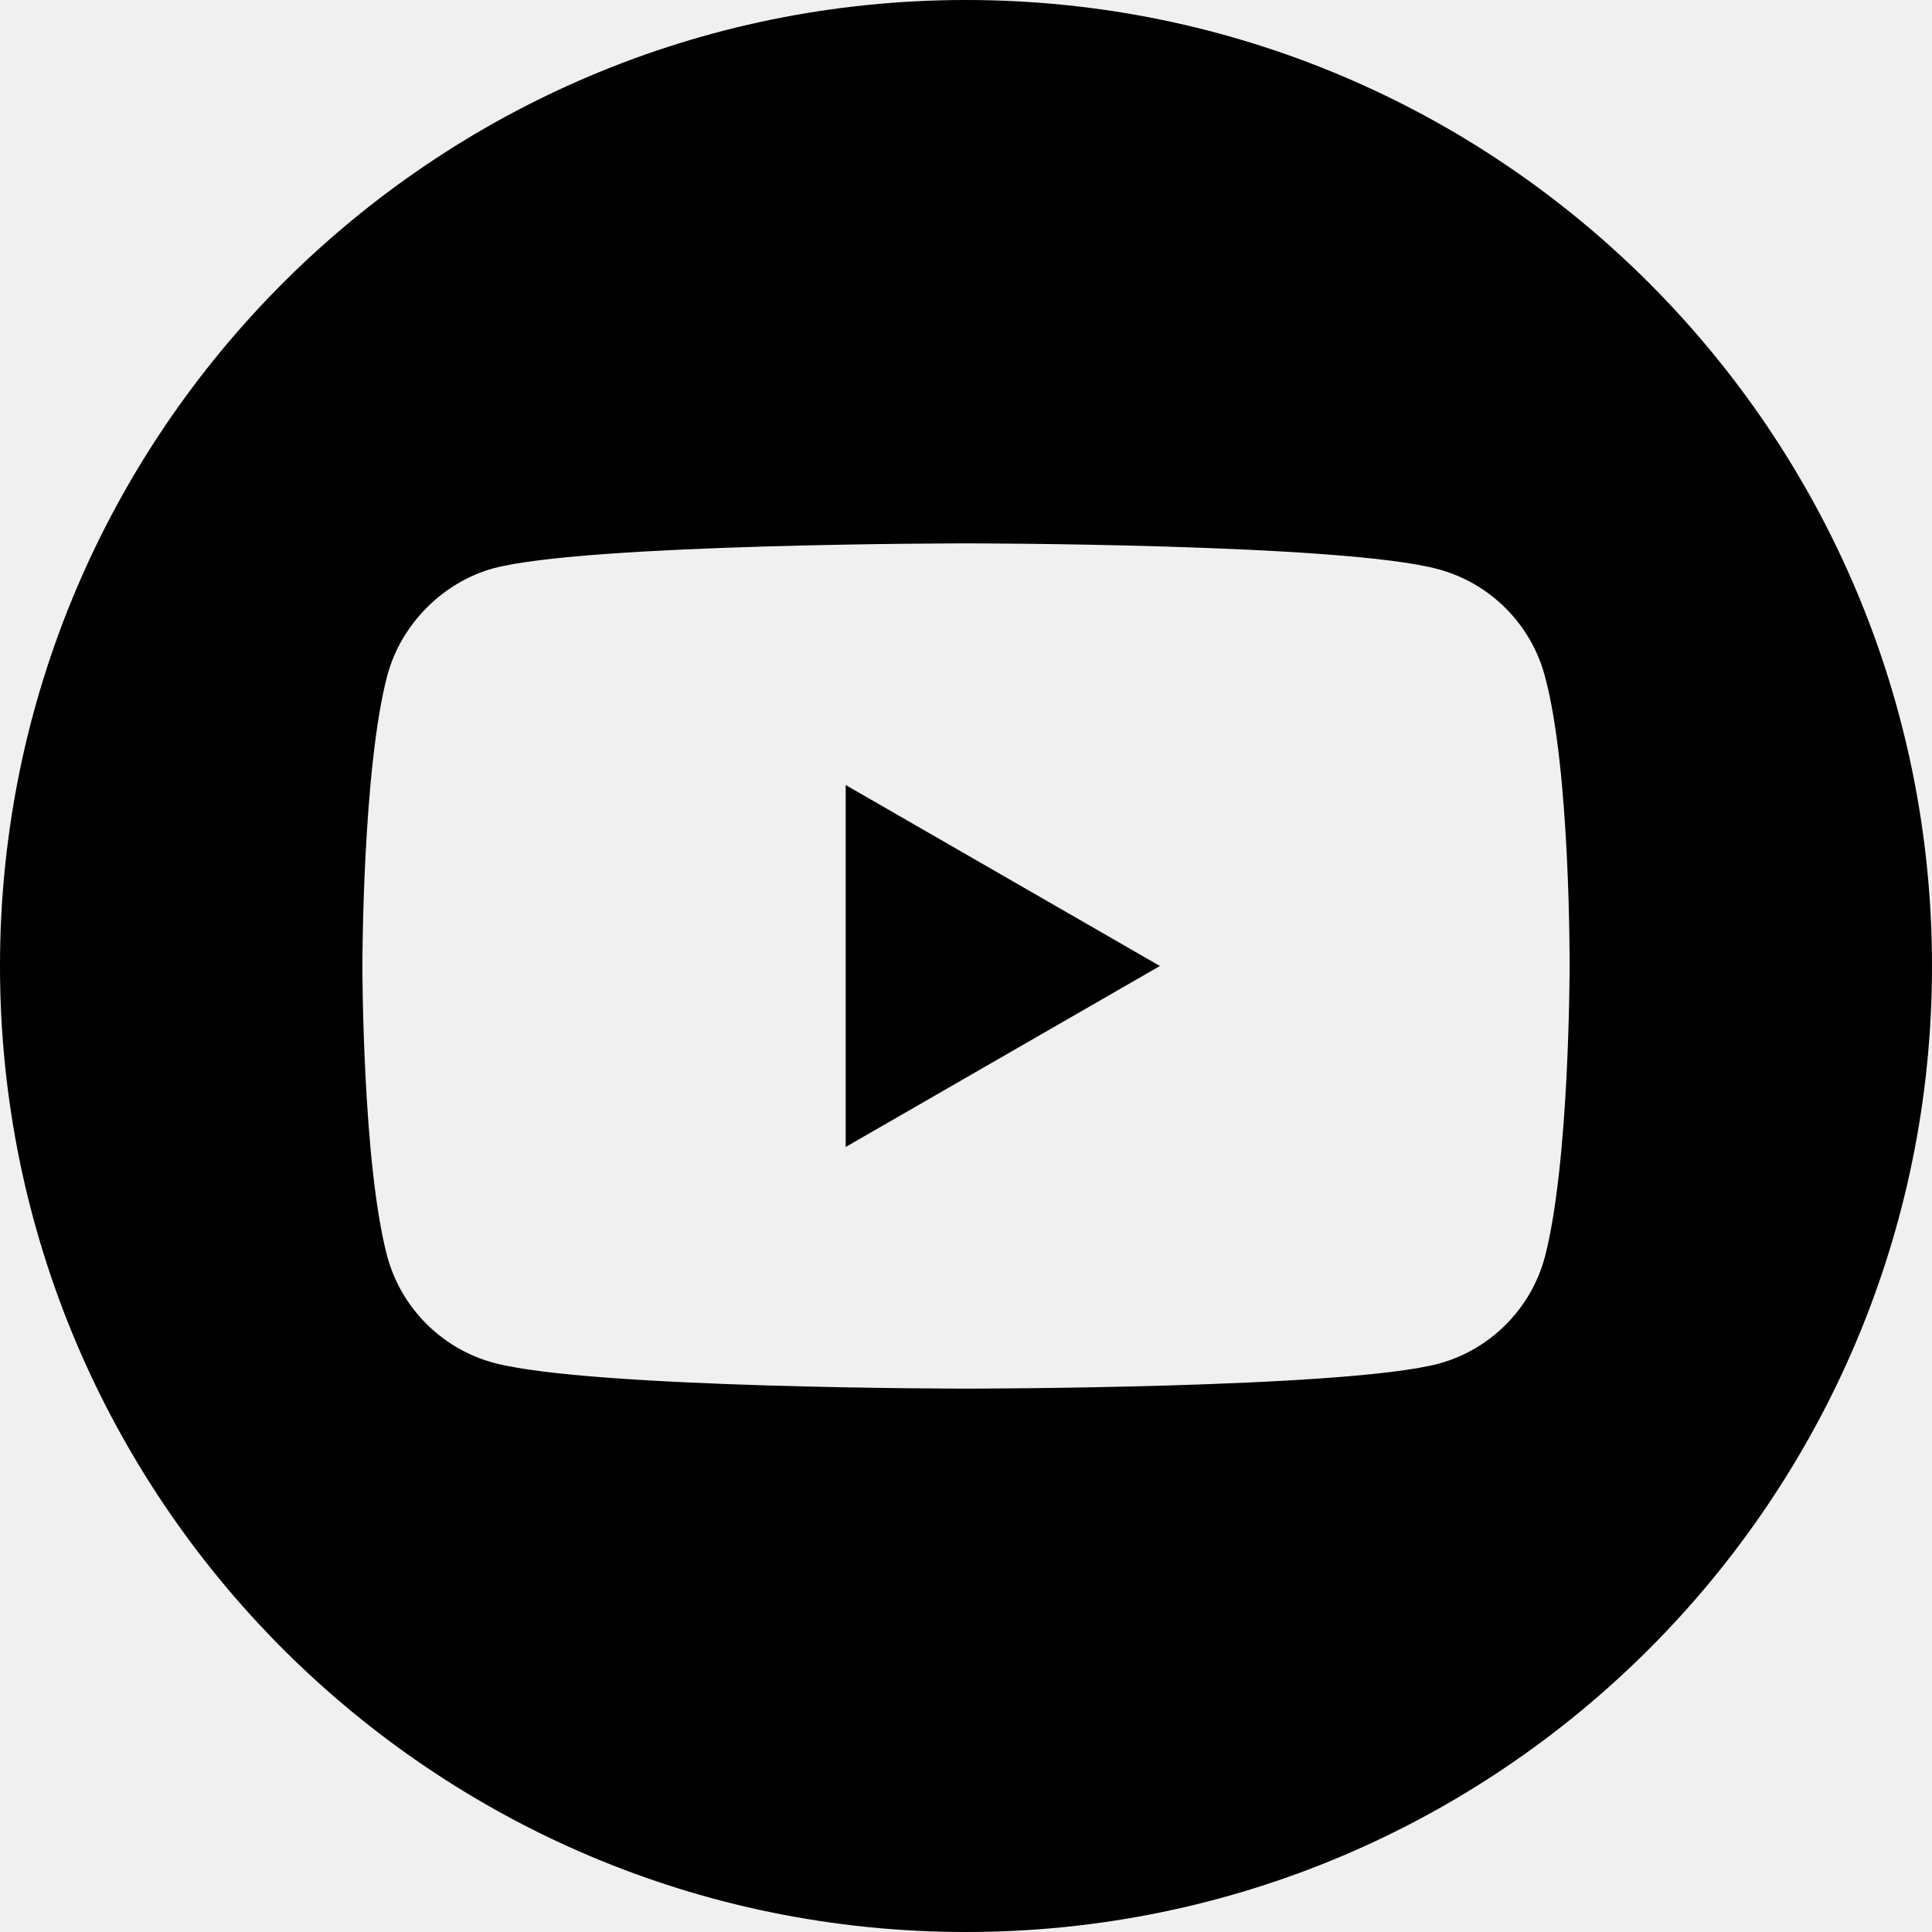
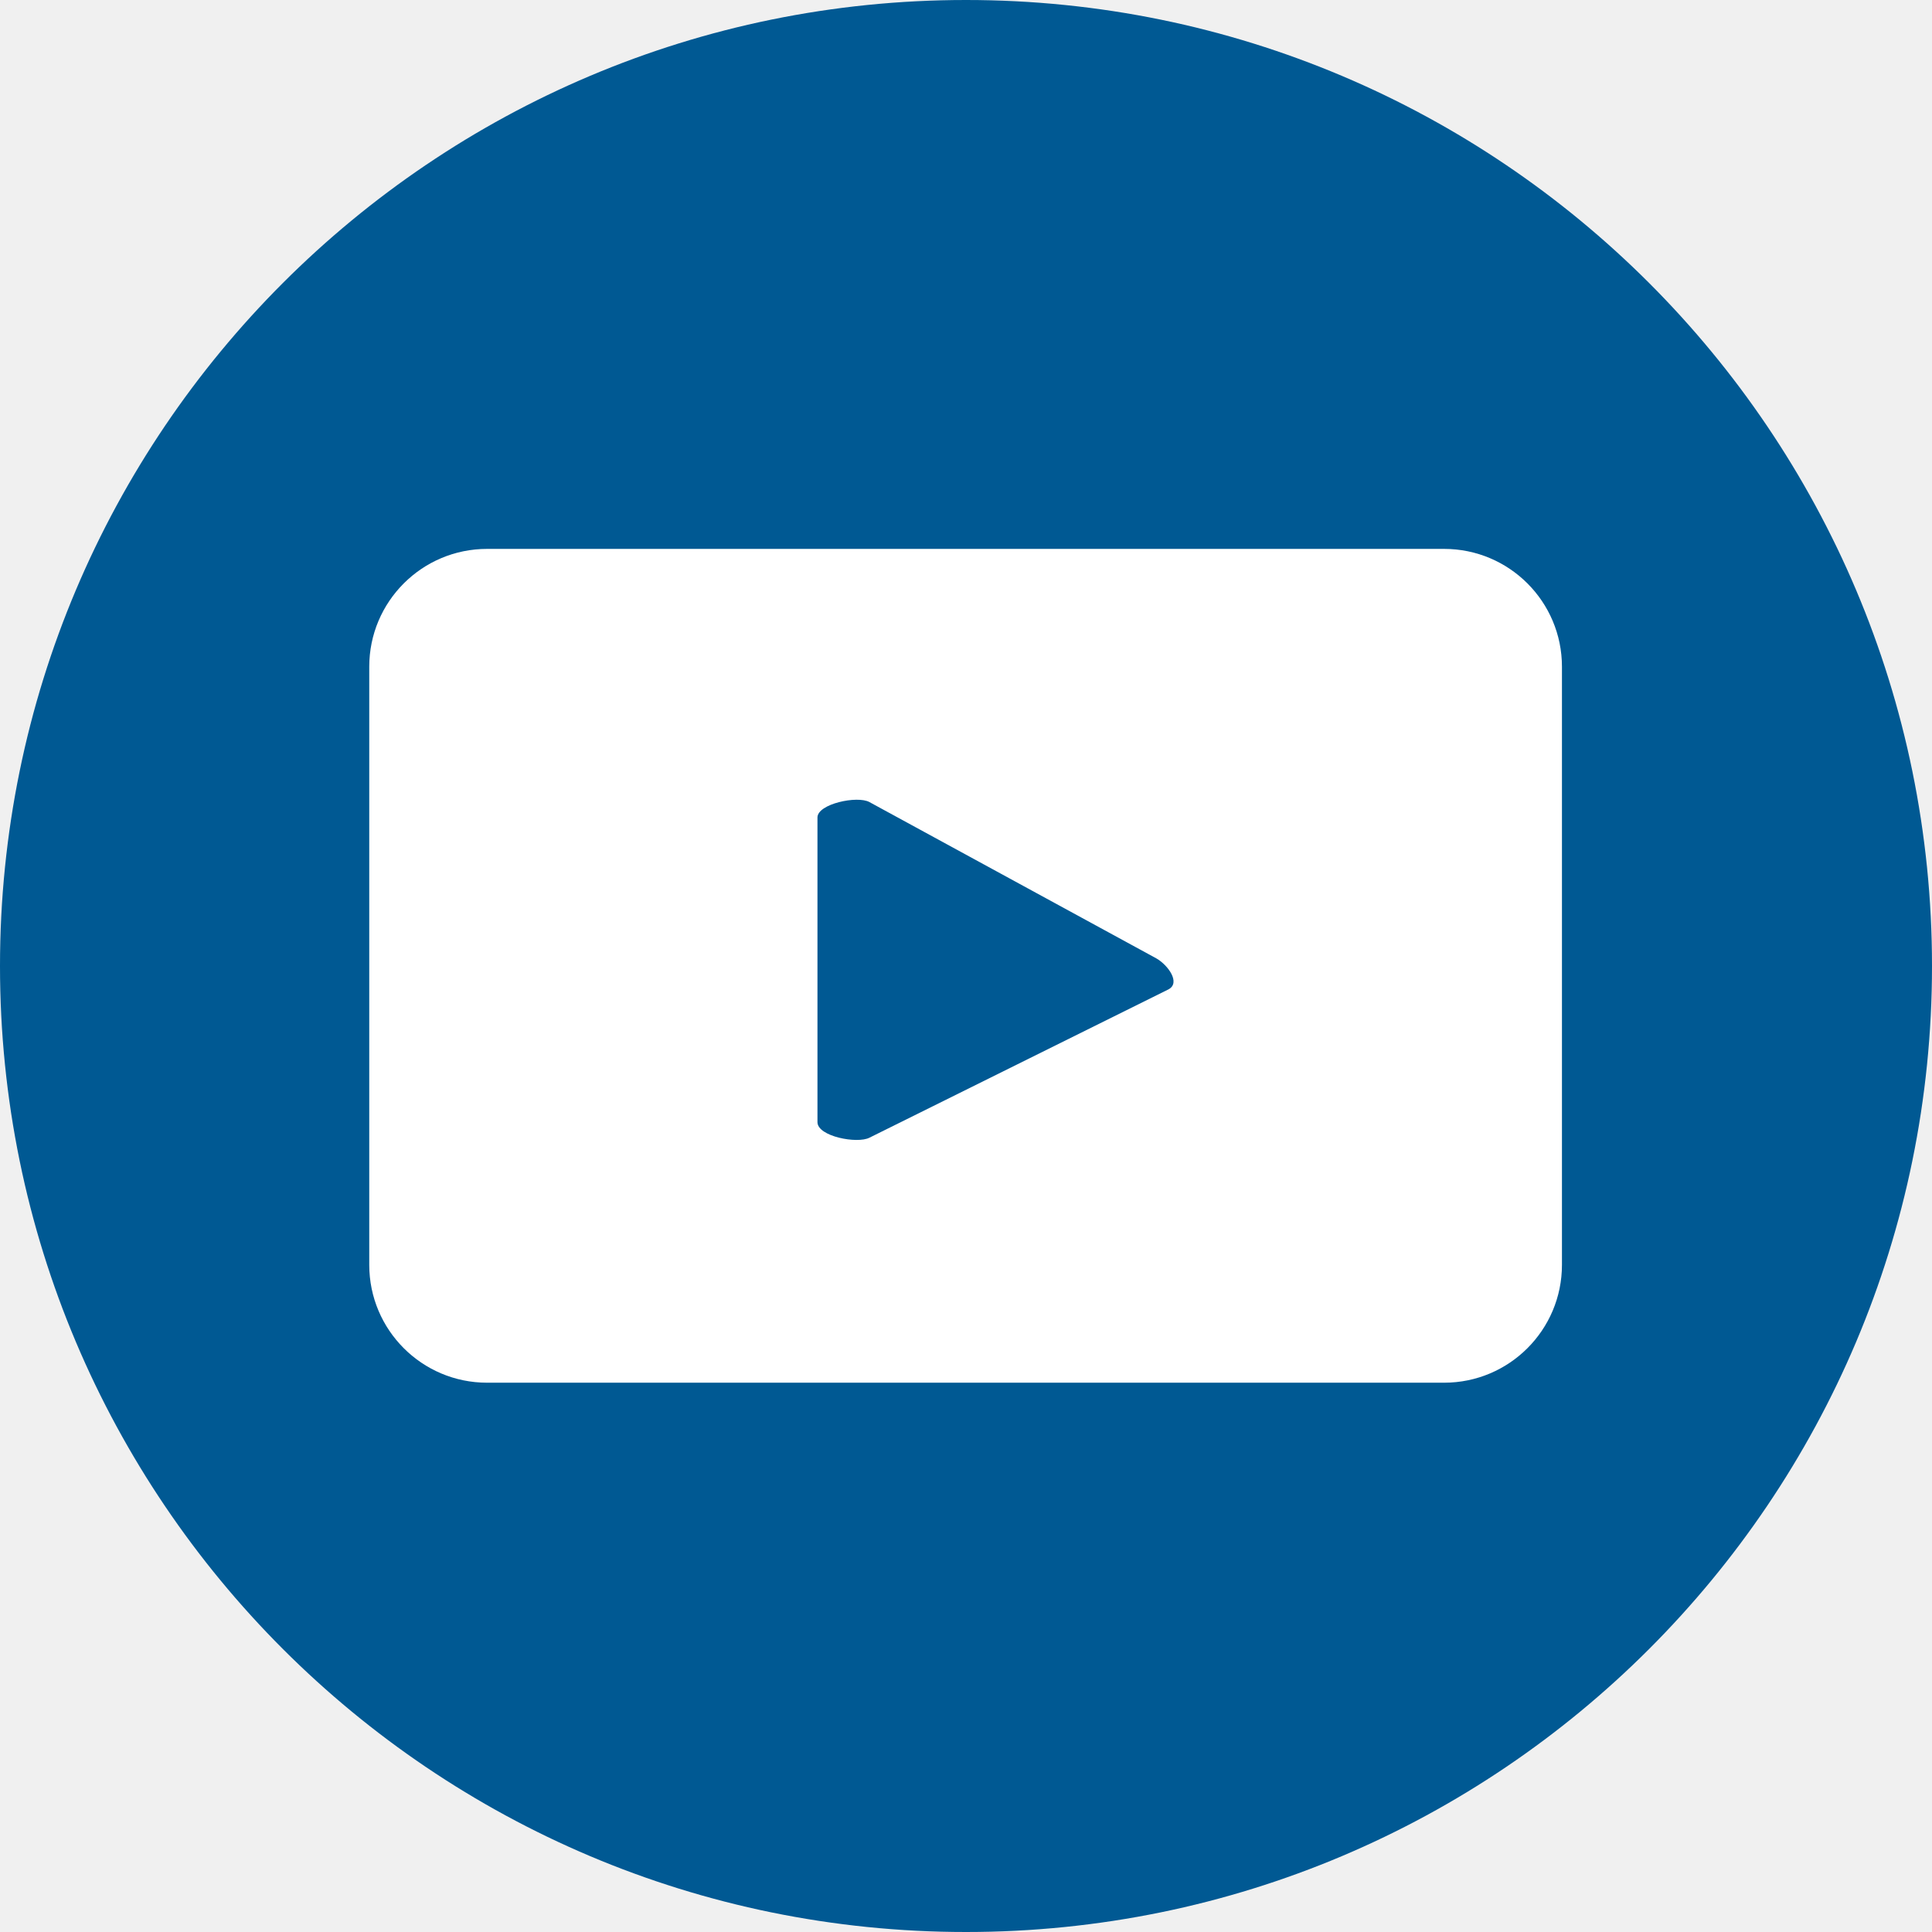
- <svg xmlns="http://www.w3.org/2000/svg" height="30px" viewBox="0 0 512 512" width="30px">
-   <path d="m224.113 303.961 83.273-47.961-83.273-47.961zm0 0" />
-   <path d="m256 0c-141.363 0-256 114.637-256 256s114.637 256 256 256 256-114.637 256-256-114.637-256-256-256zm159.961 256.262s0 51.918-6.586 76.953c-3.691 13.703-14.496 24.508-28.199 28.195-25.035 6.59-125.176 6.59-125.176 6.59s-99.879 0-125.176-6.852c-13.703-3.688-24.508-14.496-28.199-28.199-6.59-24.77-6.59-76.949-6.59-76.949s0-51.914 6.59-76.949c3.688-13.703 14.758-24.773 28.199-28.461 25.035-6.59 125.176-6.59 125.176-6.59s100.141 0 125.176 6.852c13.703 3.688 24.508 14.496 28.199 28.199 6.852 25.035 6.586 77.211 6.586 77.211zm0 0" />
+ <svg xmlns="http://www.w3.org/2000/svg" viewBox="0 0 96.9 96.9">
+   <defs>
+     <style>.cls-1{fill:#005993;}.cls-2{fill:#fff;}</style>
+   </defs>
+   <g id="Layer_2" data-name="Layer 2">
+     <g id="footer">
+       <circle class="cls-1" cx="48.45" cy="48.45" r="48.45" />
+       <path class="cls-2" d="M78.34,33.44a5.91,5.91,0,0,0-5.91-5.91h-48a5.91,5.91,0,0,0-5.91,5.91v30a5.91,5.91,0,0,0,5.91,5.91h48a5.91,5.91,0,0,0,5.91-5.91ZM58.61,49.62l-15,7.44C43,57.38,41,57,41,56.28V41c0-.68,2-1.11,2.61-.77L58,48.07C58.59,48.41,59.22,49.29,58.61,49.62Z" />
+     </g>
+   </g>
</svg>
